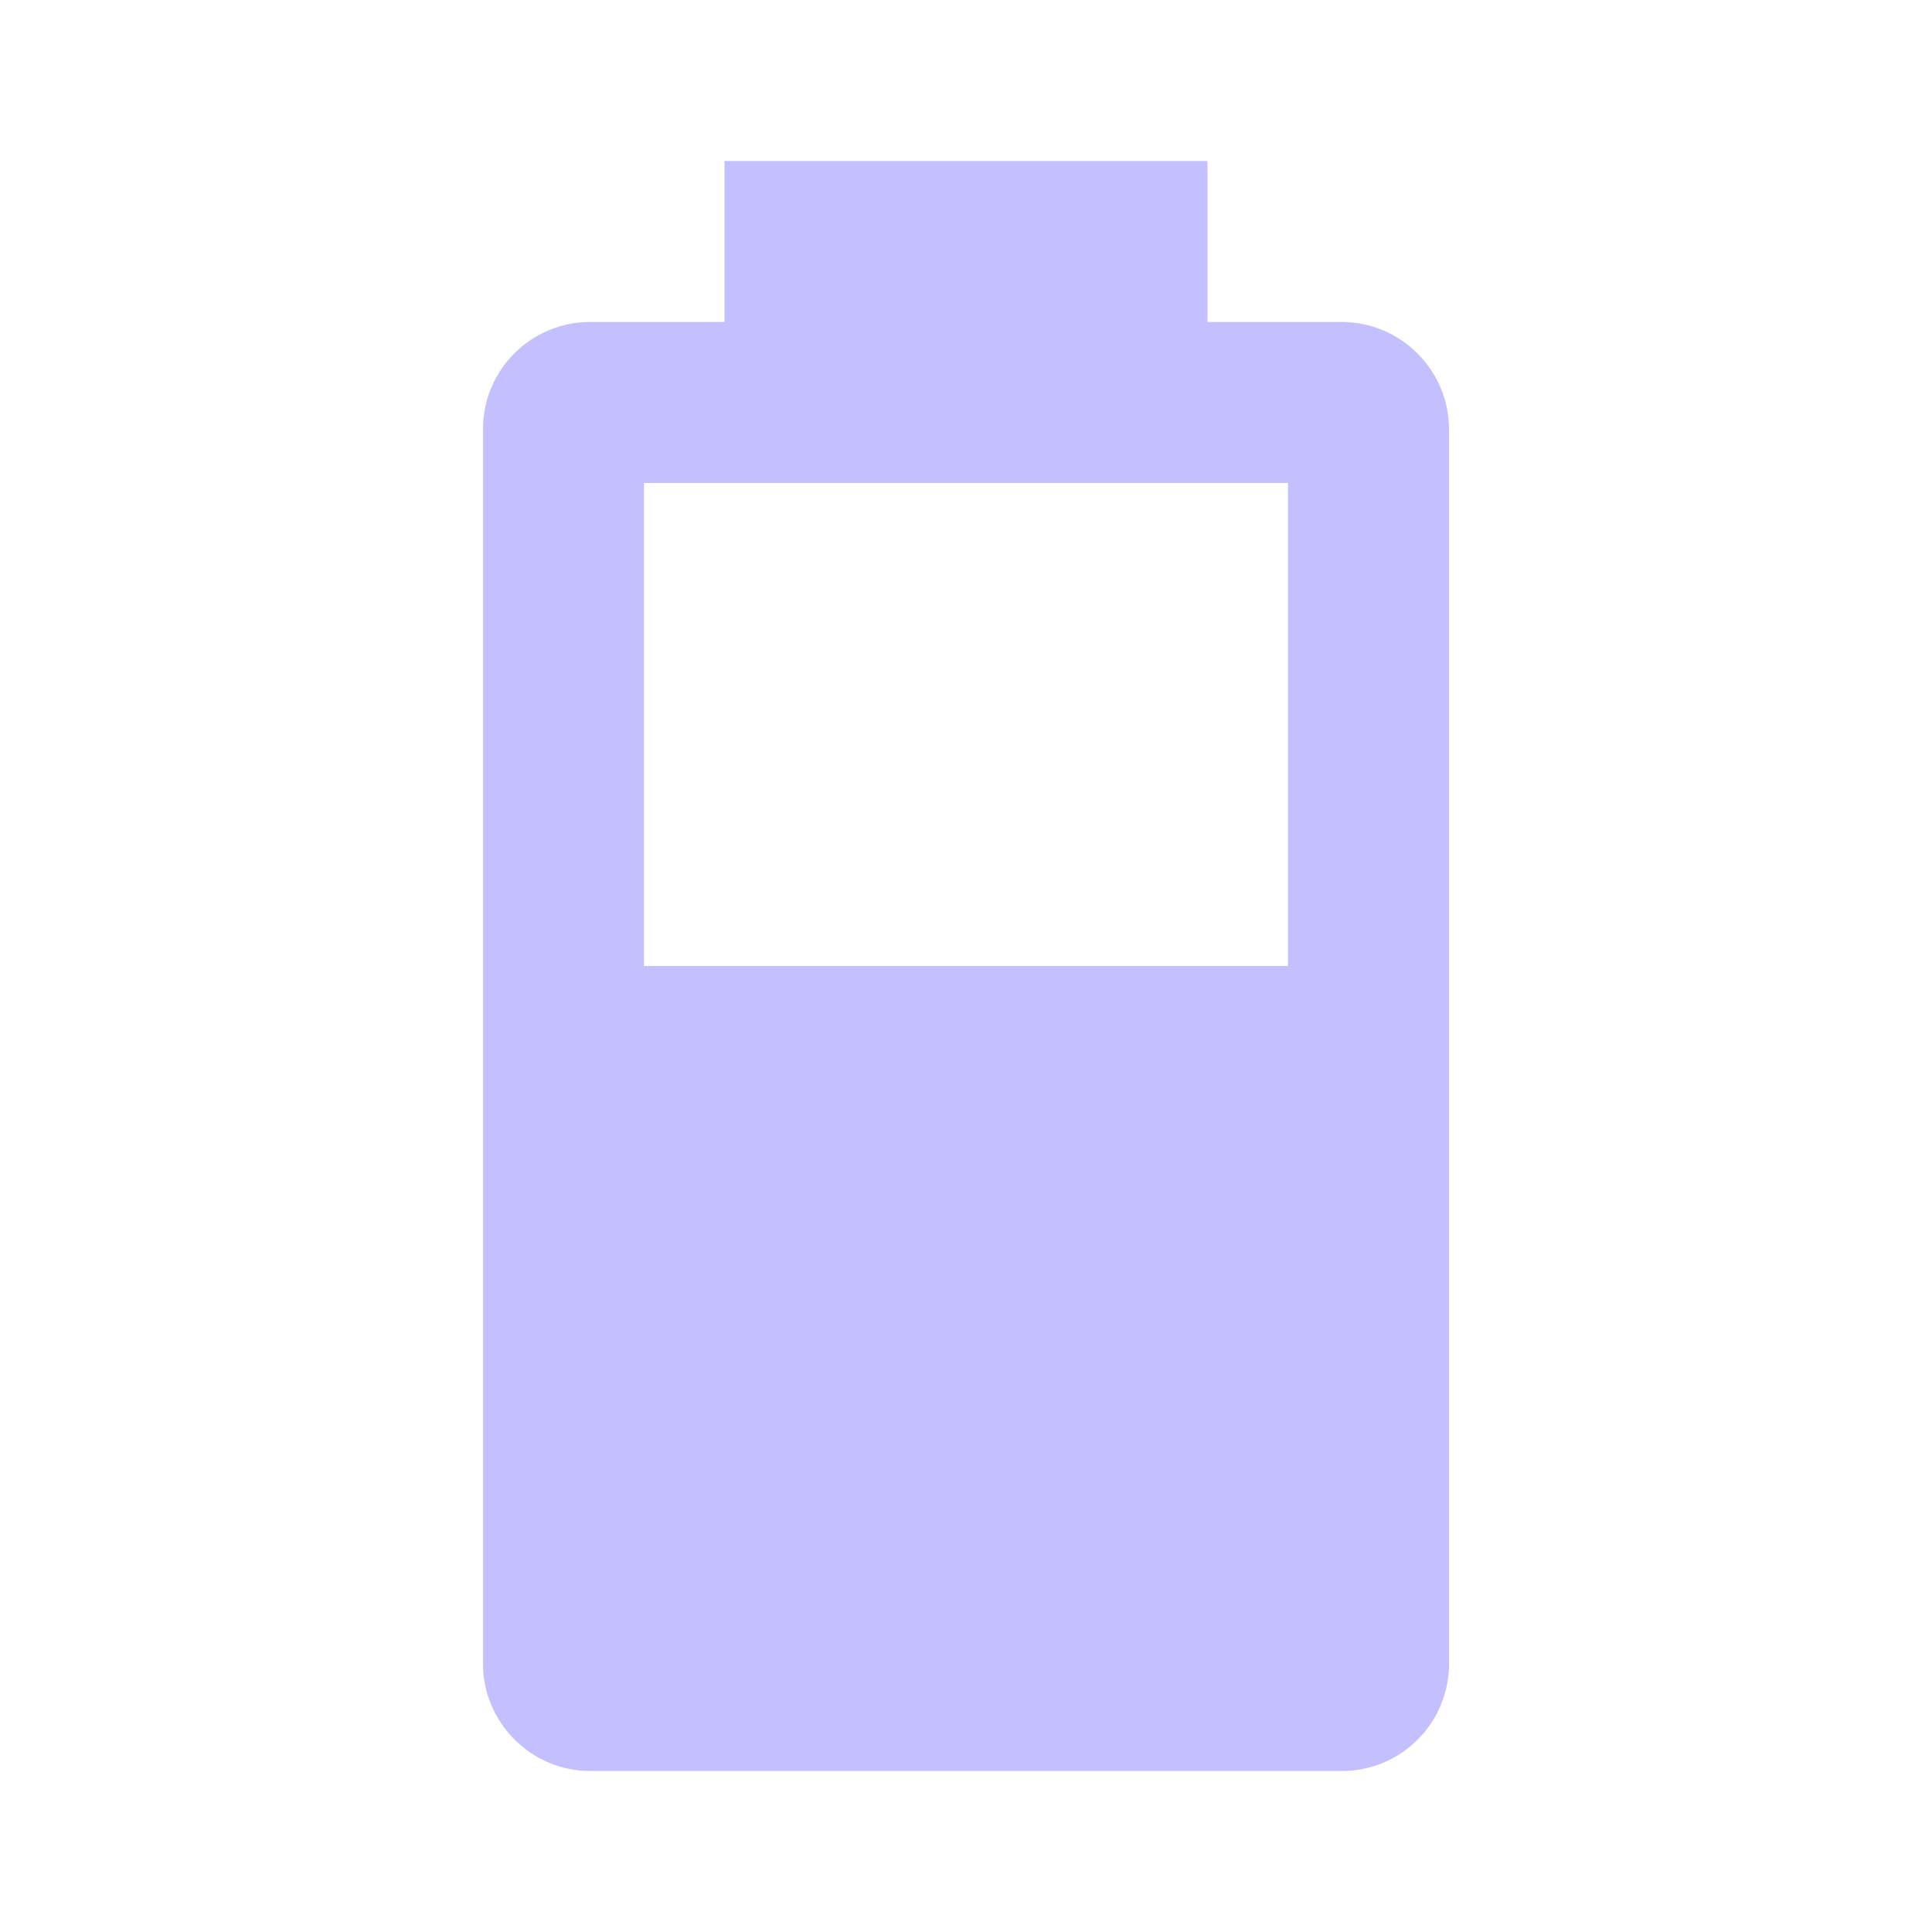
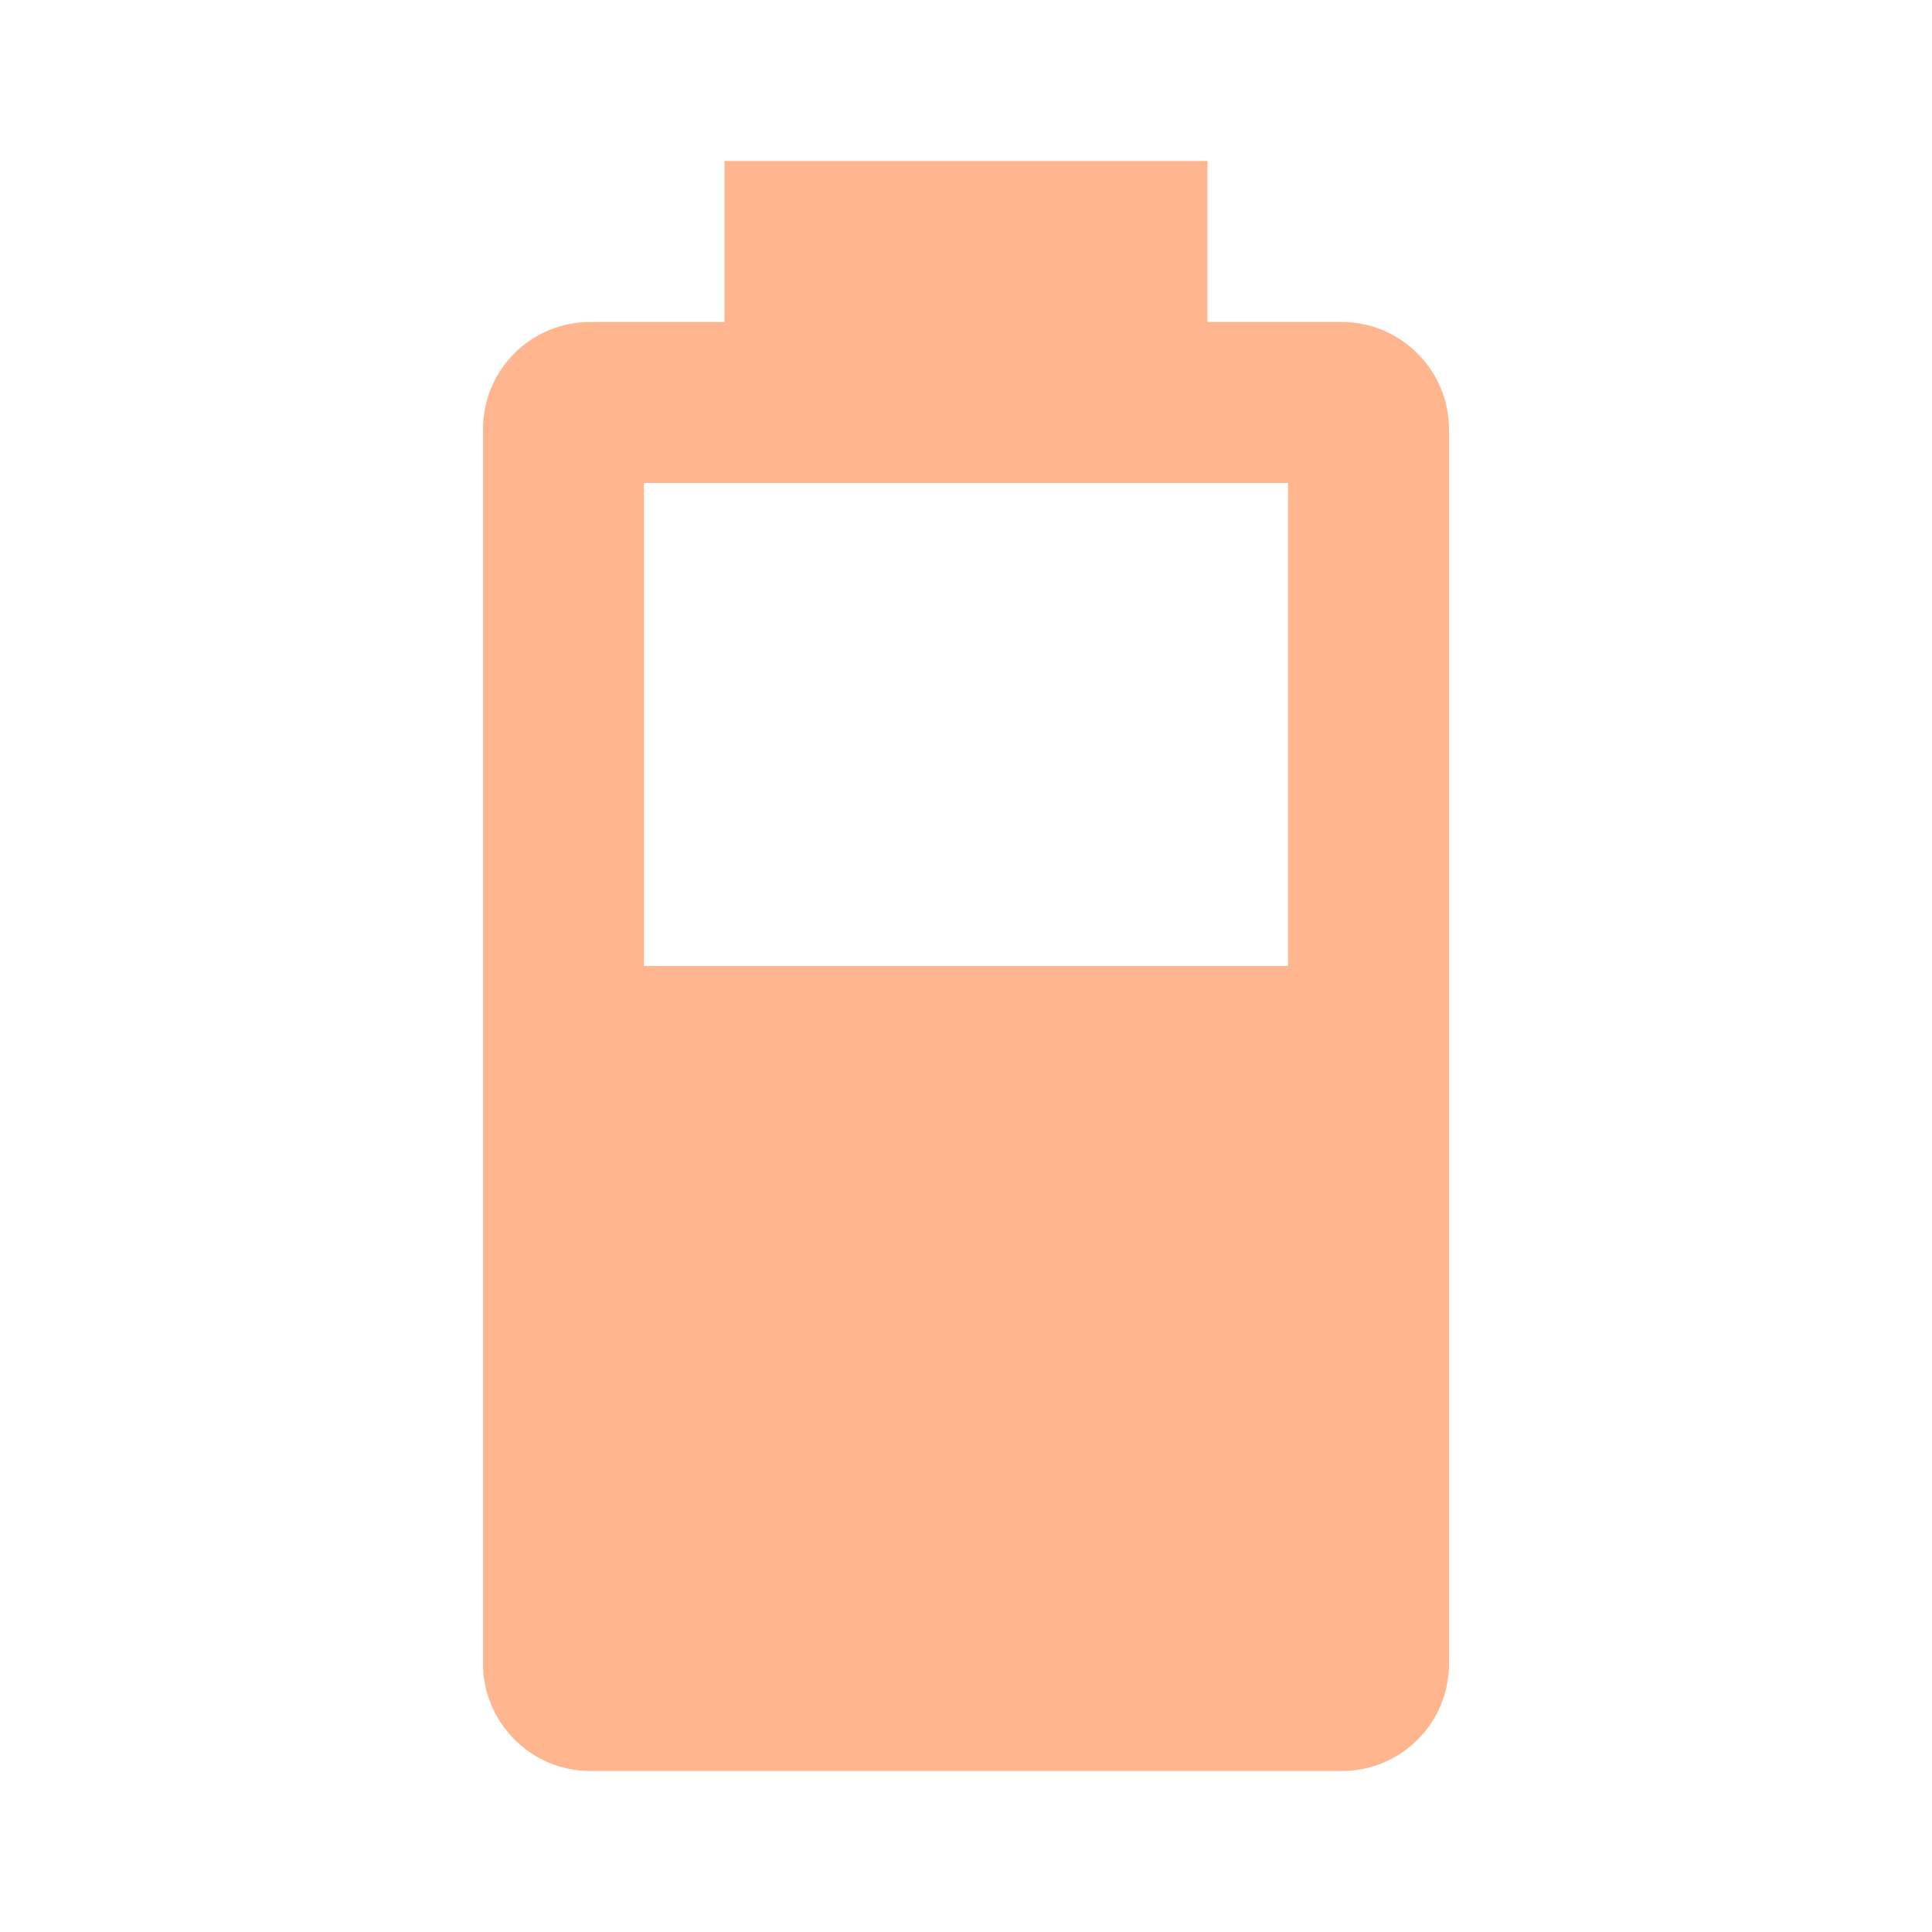
- <svg xmlns="http://www.w3.org/2000/svg" fill="#C4C0FF" preserveAspectRatio="xMidYMid meet" id="mdi-battery-60" viewBox="0 0 24 24">
+ <svg xmlns="http://www.w3.org/2000/svg" fill="#FFB68F" preserveAspectRatio="xMidYMid meet" id="mdi-battery-60" viewBox="0 0 24 24">
  <path d="M16,12H8V6H16M16.67,4H15V2H9V4H7.33A1.33,1.33 0 0,0 6,5.33V20.67C6,21.4 6.6,22 7.33,22H16.67A1.33,1.33 0 0,0 18,20.67V5.33C18,4.6 17.4,4 16.67,4Z" />
</svg>
